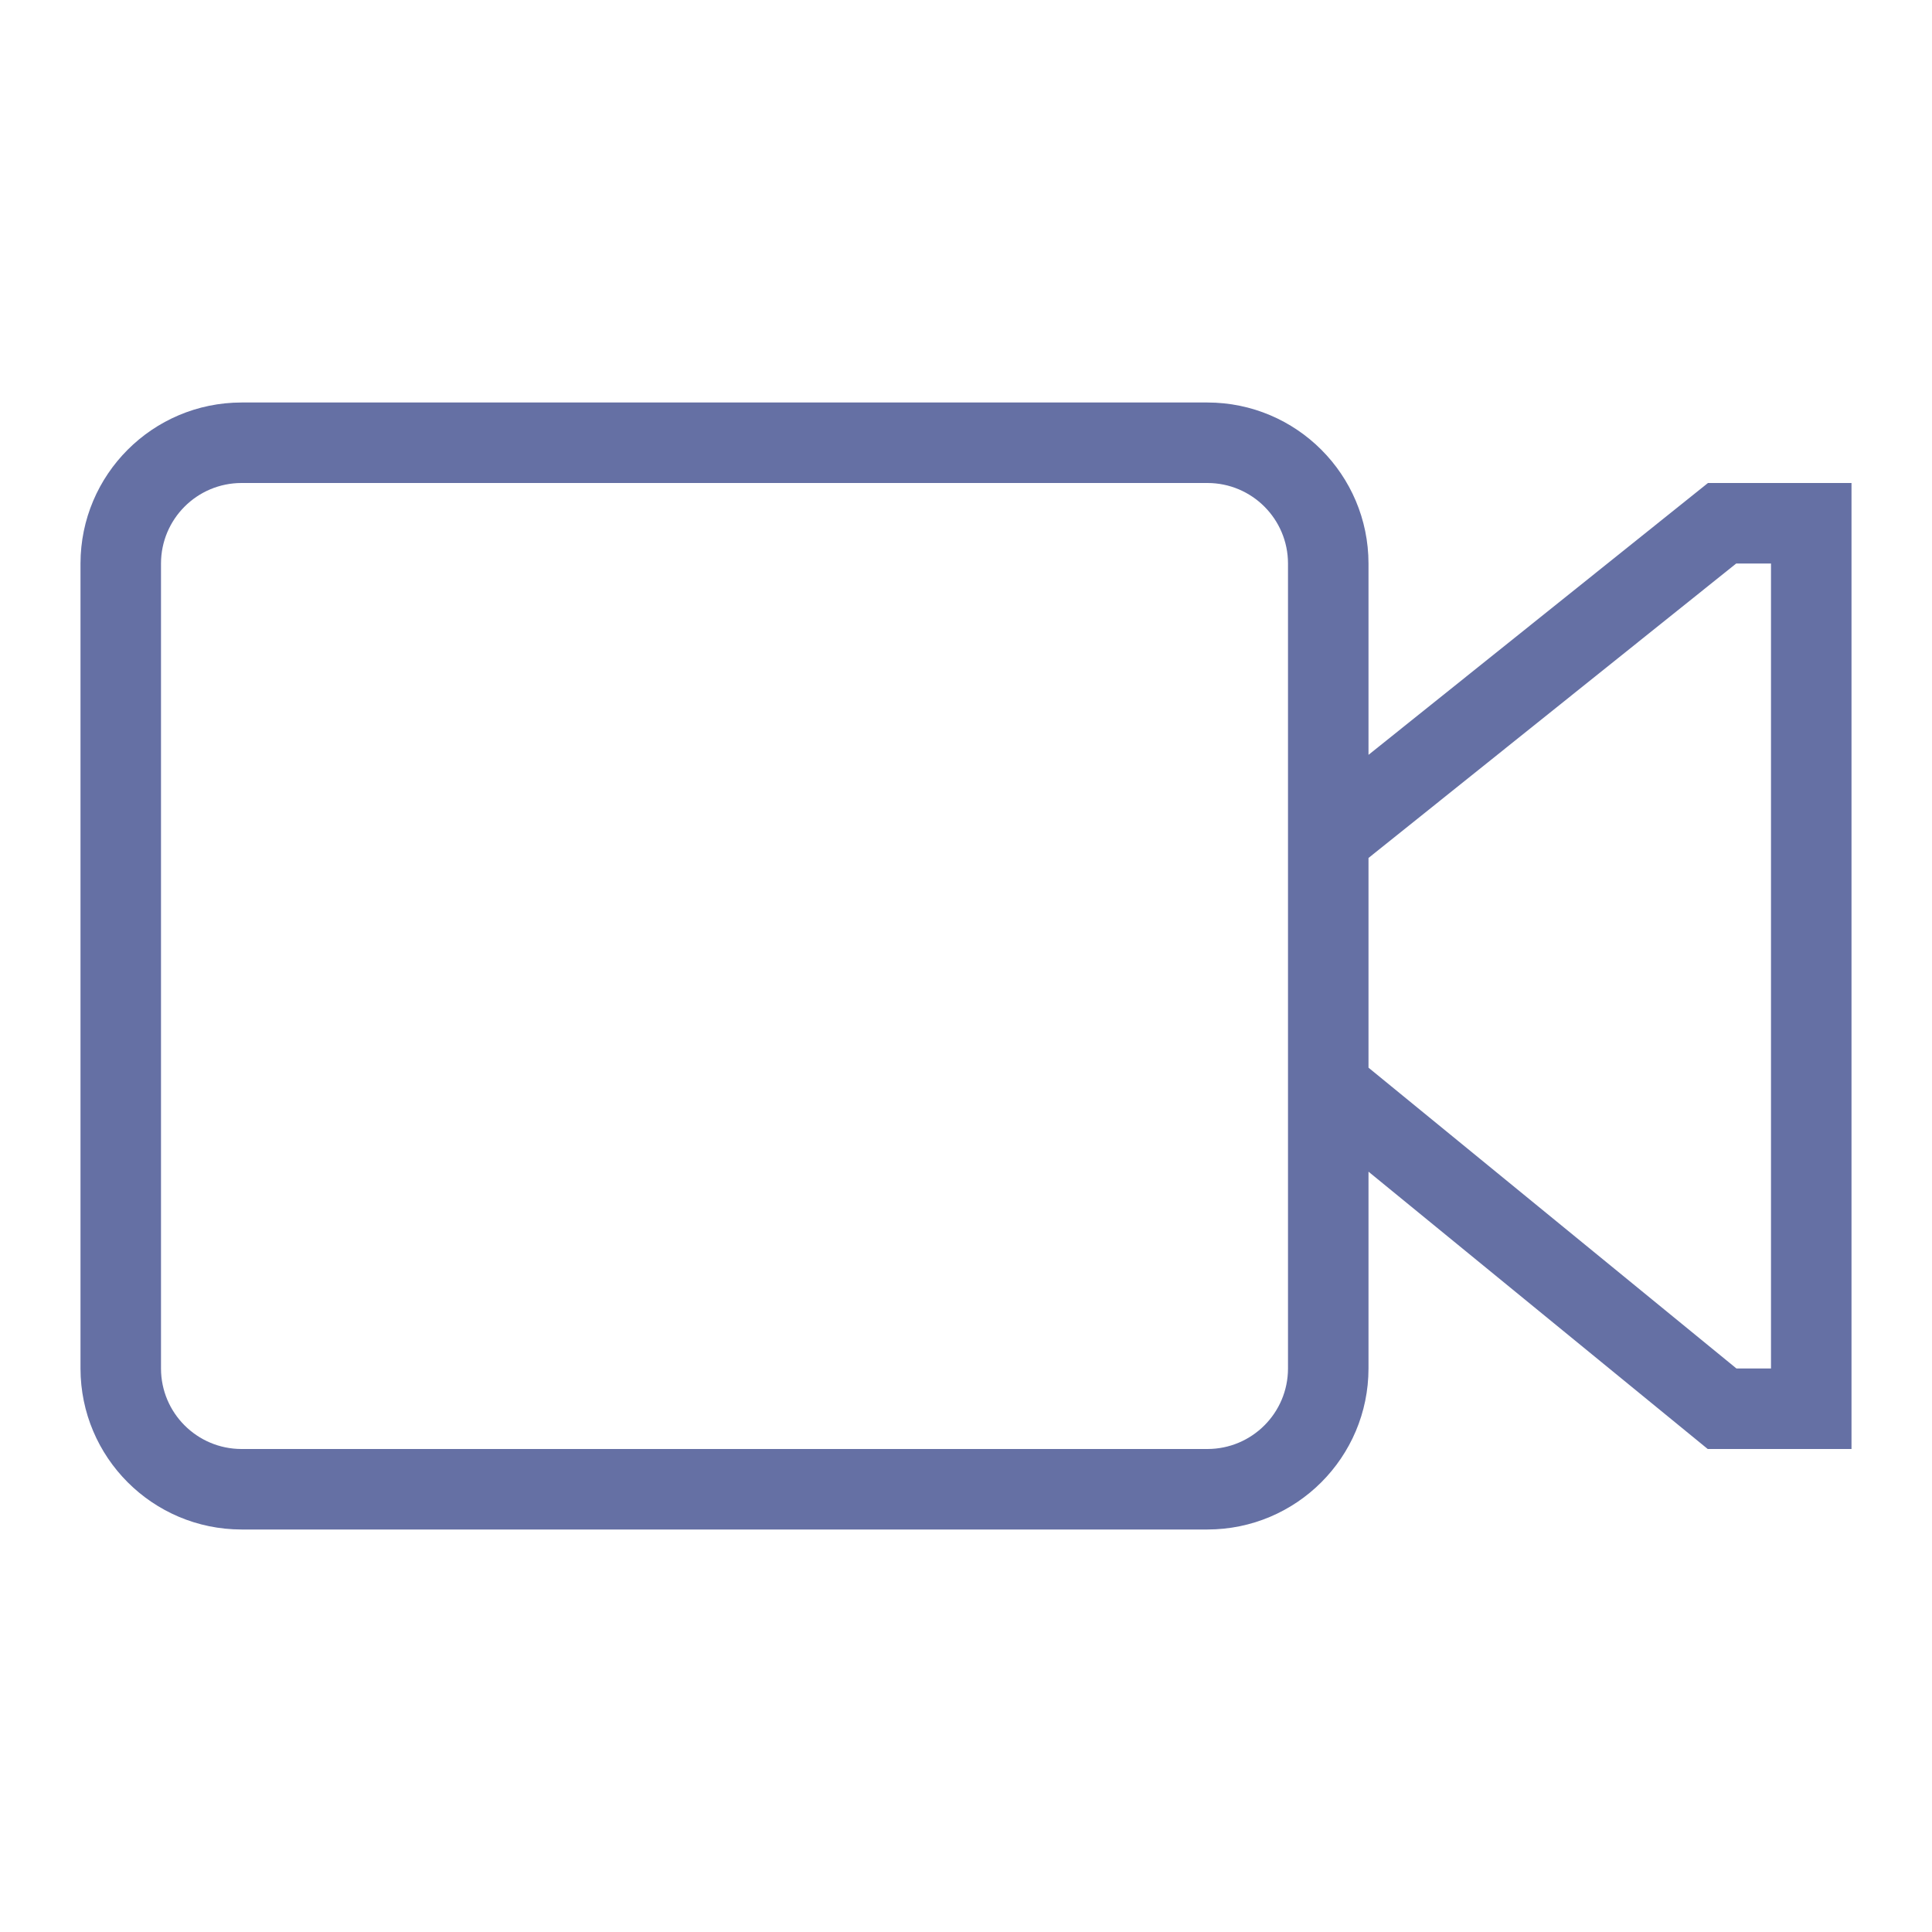
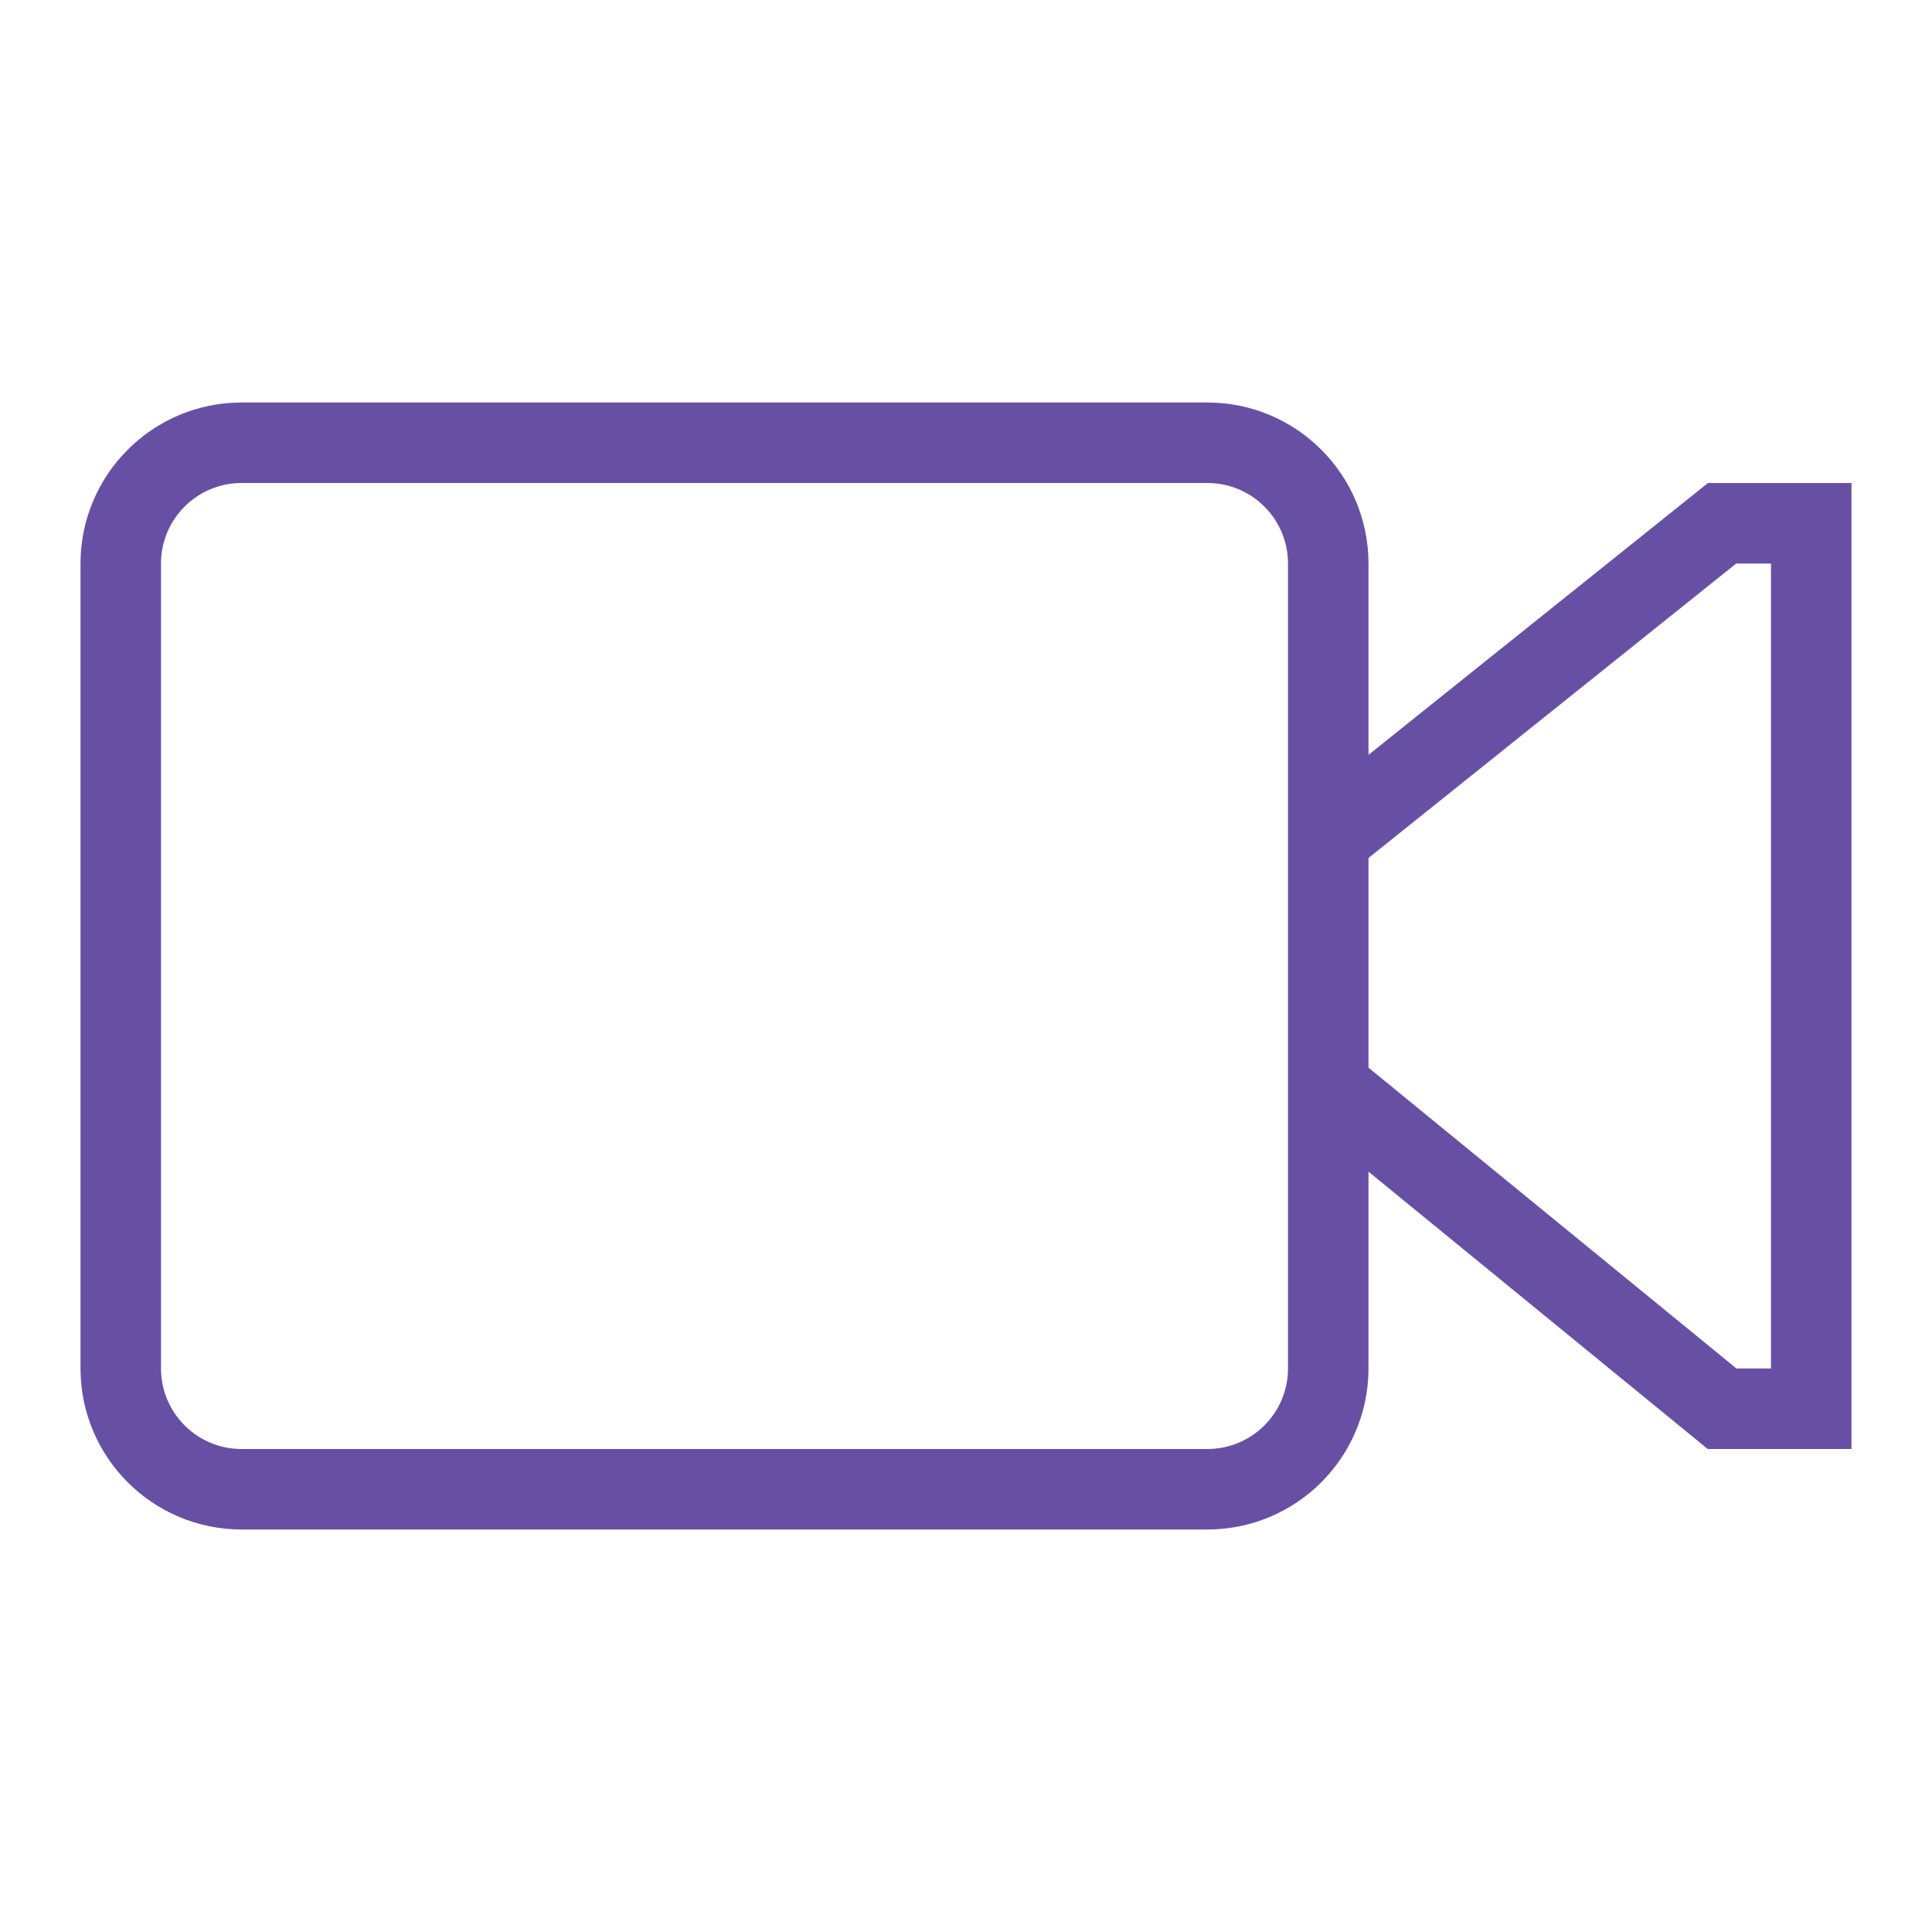
- <svg xmlns="http://www.w3.org/2000/svg" viewBox="0 0 24 24" fill="#6570a4">
+ <svg xmlns="http://www.w3.org/2000/svg" viewBox="0 0 24 24" fill="#6750a4">
  <g id="SVGRepo_bgCarrier" stroke-width="0" />
  <g id="SVGRepo_tracerCarrier" stroke-linecap="round" stroke-linejoin="round" />
  <g id="SVGRepo_iconCarrier">
    <path d="M21.217 6L17 9.377V7a2.002 2.002 0 0 0-2-2H3a2.002 2.002 0 0 0-2 2v10a2.002 2.002 0 0 0 2 2h12a2.002 2.002 0 0 0 2-2v-2.445L21.214 18H23V6zM16 17a1.001 1.001 0 0 1-1 1H3a1.001 1.001 0 0 1-1-1V7a1.001 1.001 0 0 1 1-1h12a1.001 1.001 0 0 1 1 1zm6 0h-.429L17 13.263v-2.605L21.568 7H22z" />
    <path fill="none" d="M0 0h24v24H0z" />
  </g>
</svg>
